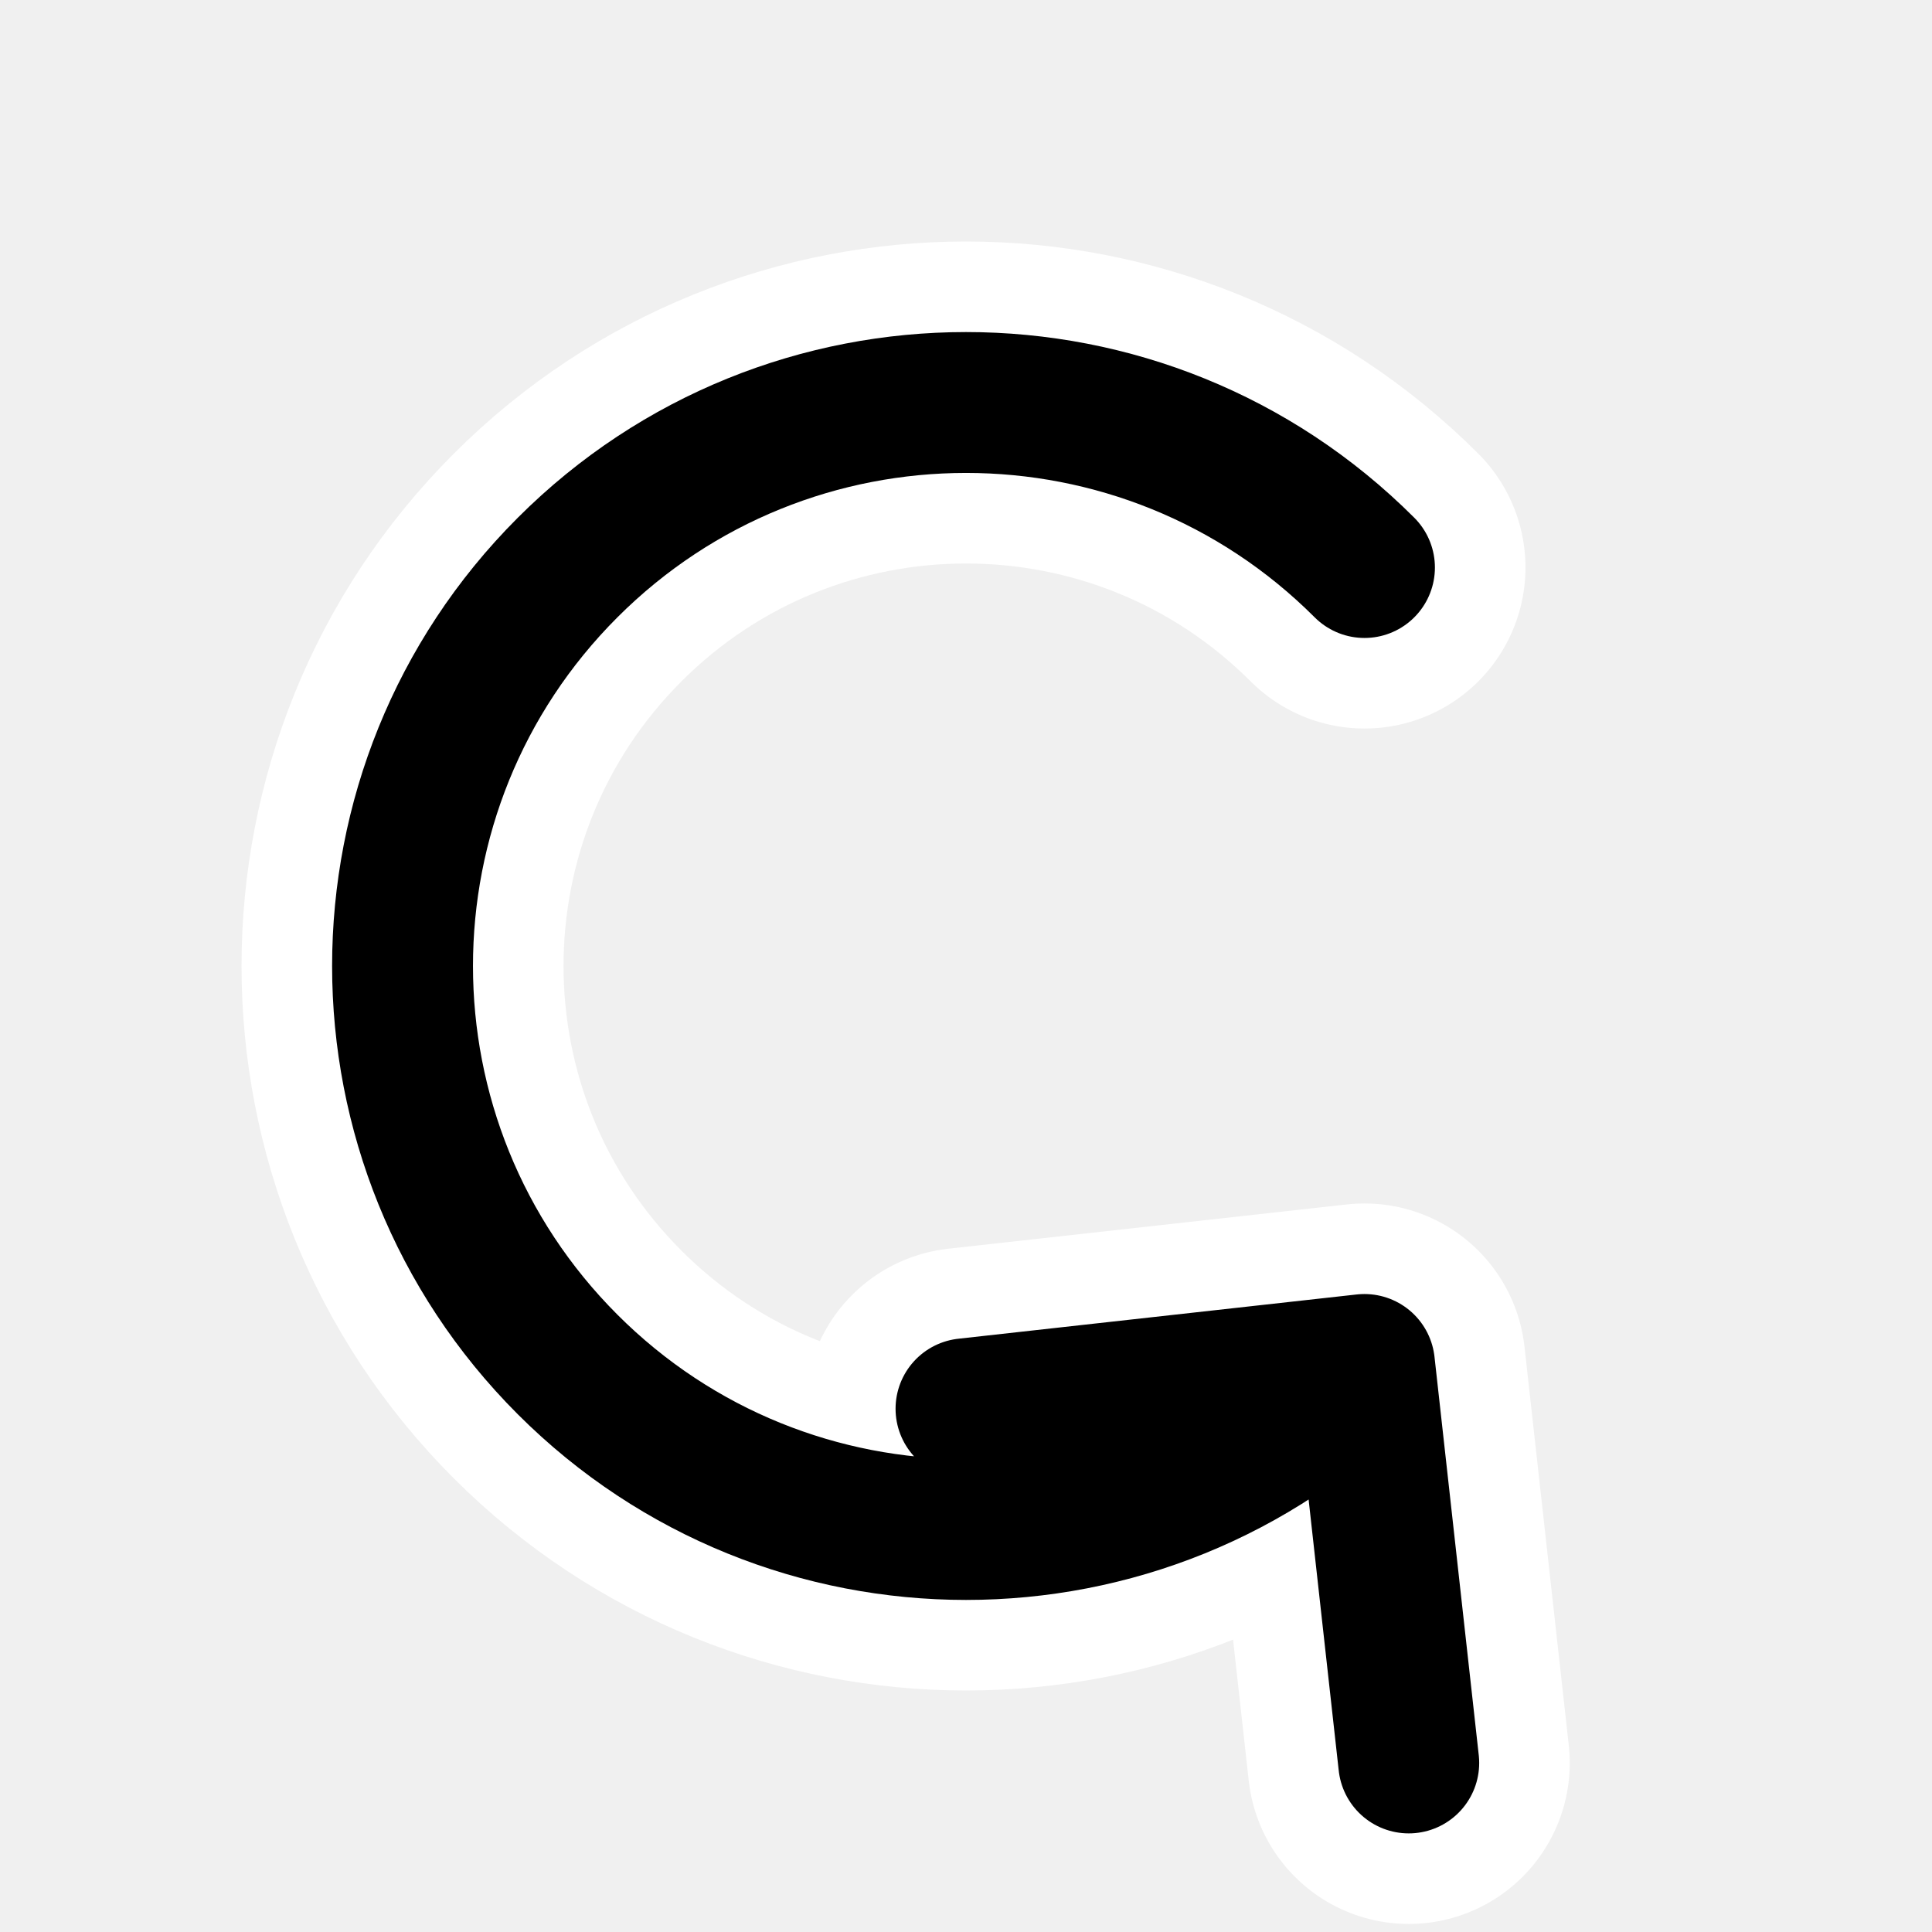
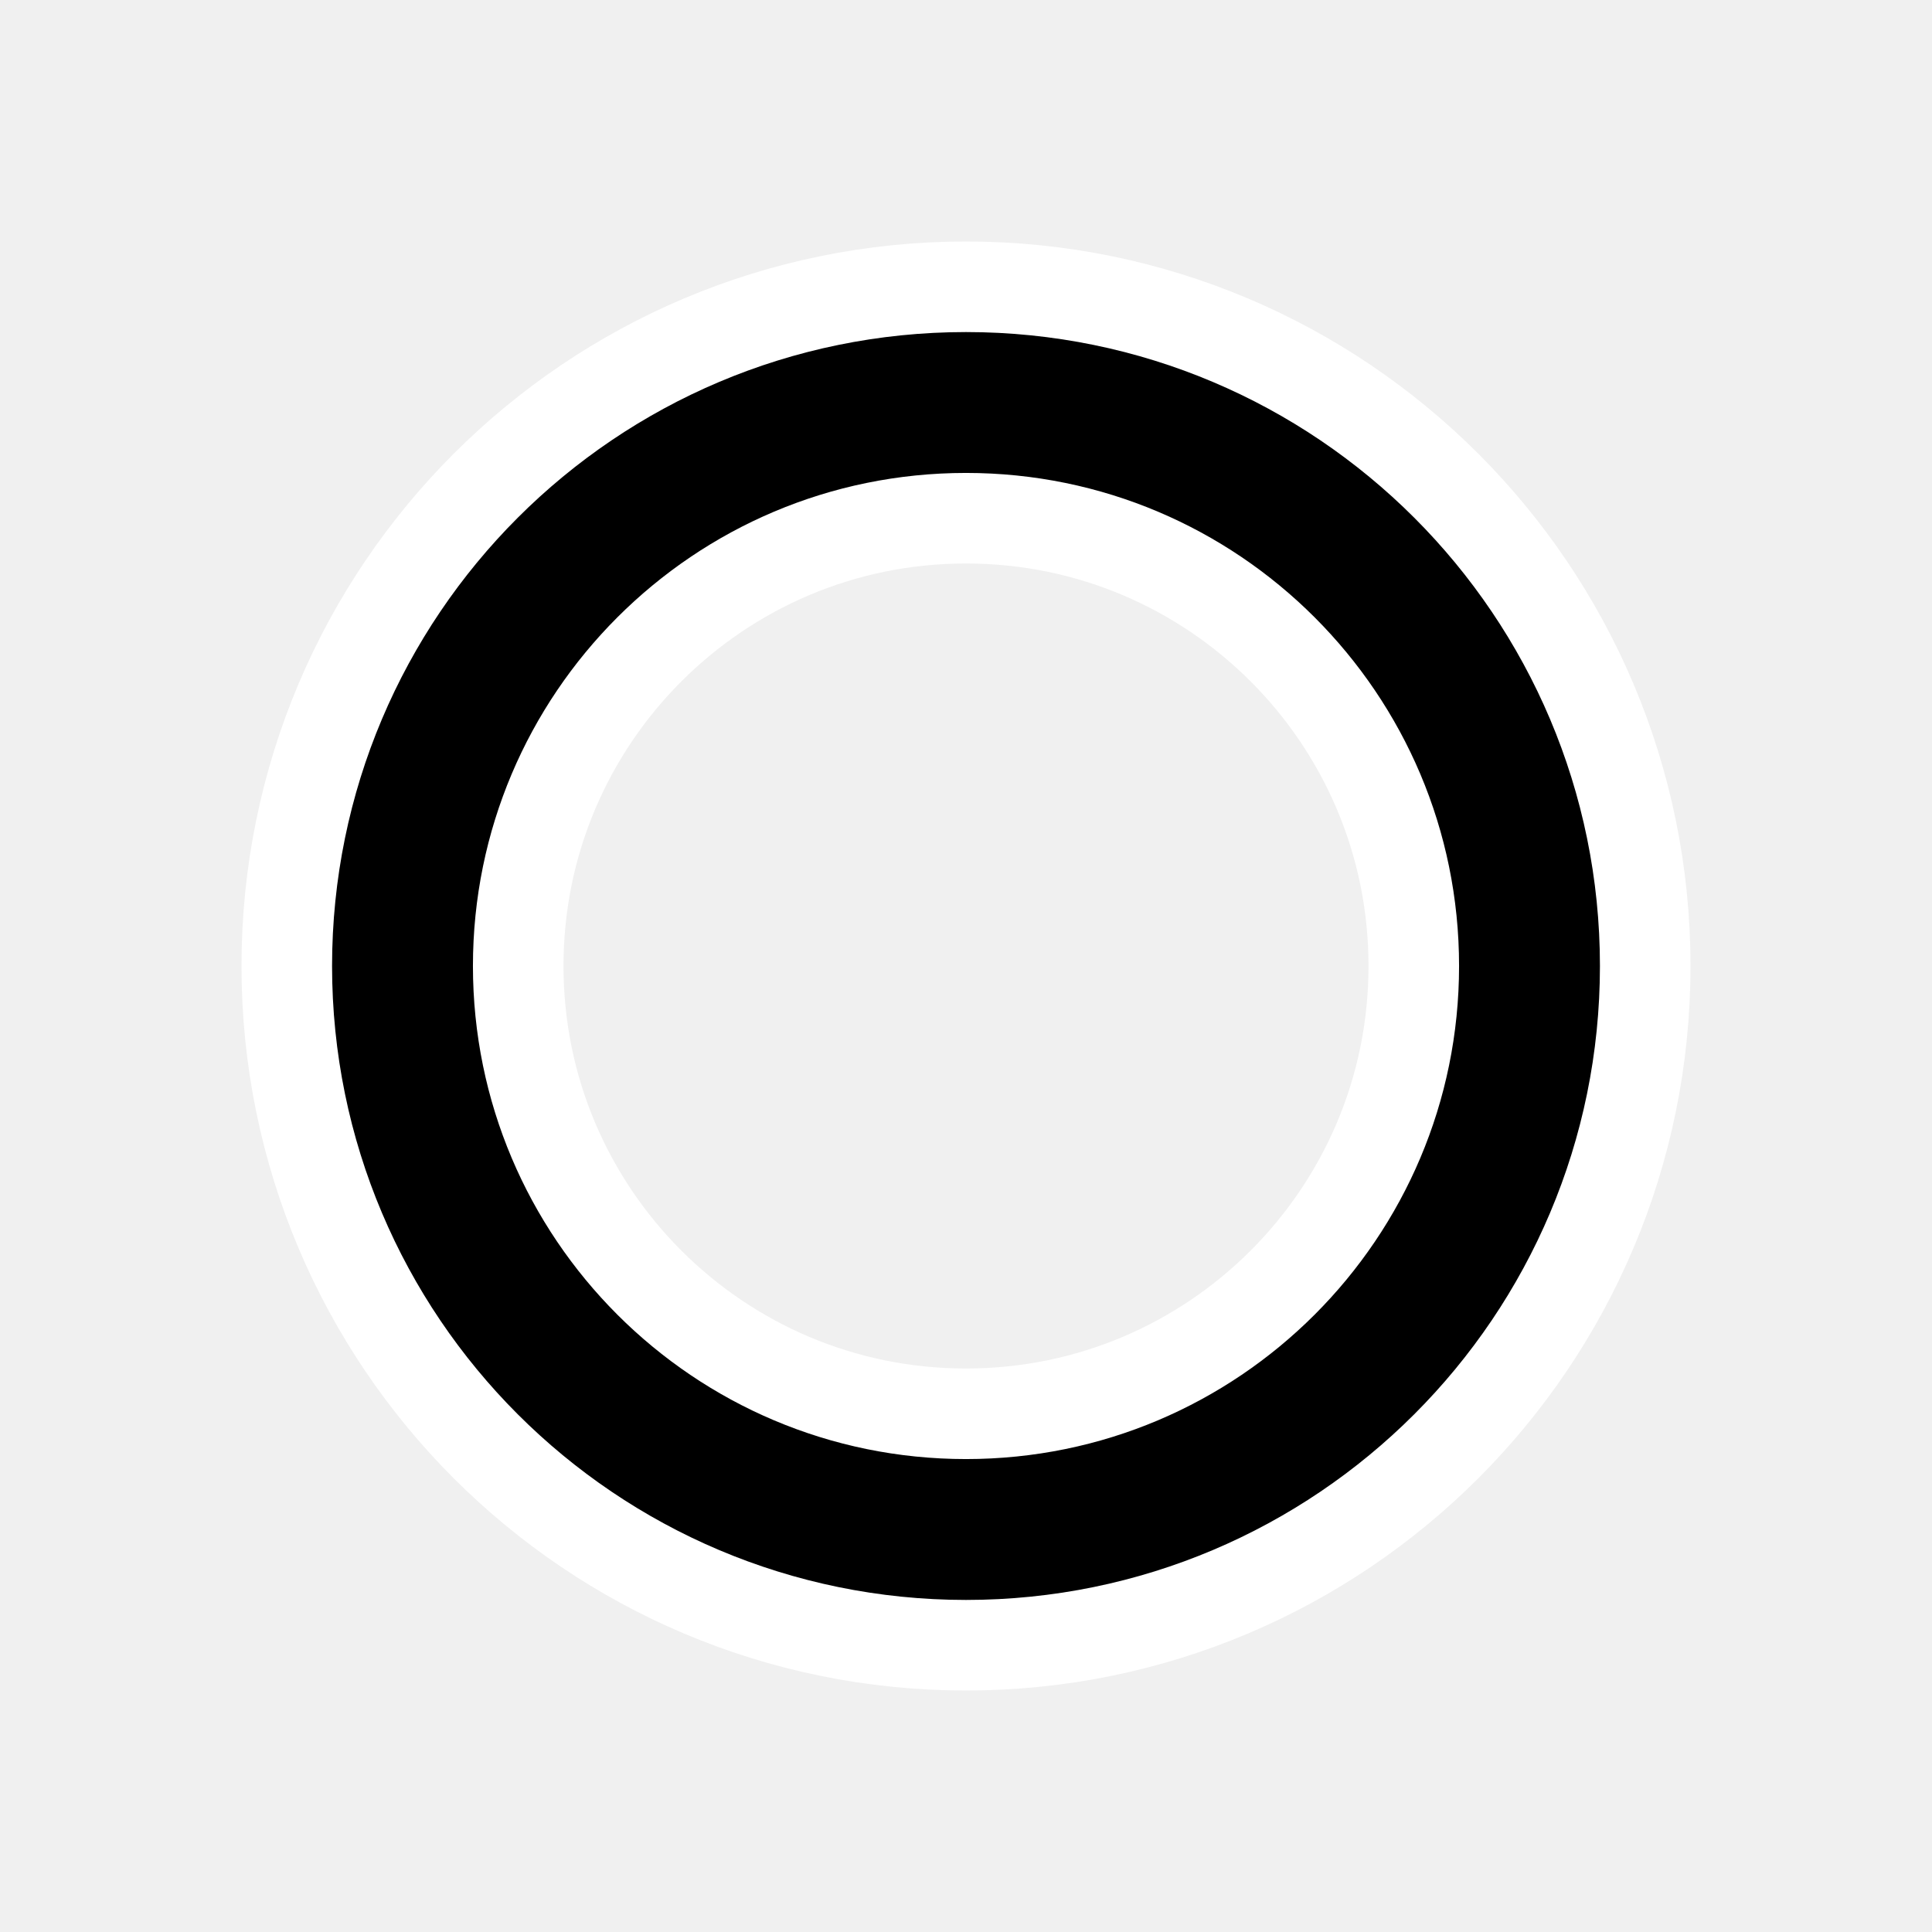
<svg xmlns="http://www.w3.org/2000/svg" width="24" height="24" viewBox="0 0 24 24">
-   <path d="M16.95 7.05 A7 7 0 1 0 16.95 16.95 M12 17.5L16.95 16.95L17.5 21.9" fill="none" stroke="#fff" stroke-width="4" stroke-linecap="round" stroke-linejoin="round" />
-   <path d="M16.95 7.05 A7 7 0 1 0 16.95 16.95 M12 17.5L16.95 16.95L17.5 21.9" fill="none" stroke="#000" stroke-width="1.75" stroke-linecap="round" stroke-linejoin="round" />
+   <circle cx="12" cy="12" r="7" fill="none" stroke="#fff" stroke-width="4" />
+   <circle cx="12" cy="12" r="7" fill="none" stroke="#000" stroke-width="1.75" />
</svg>
